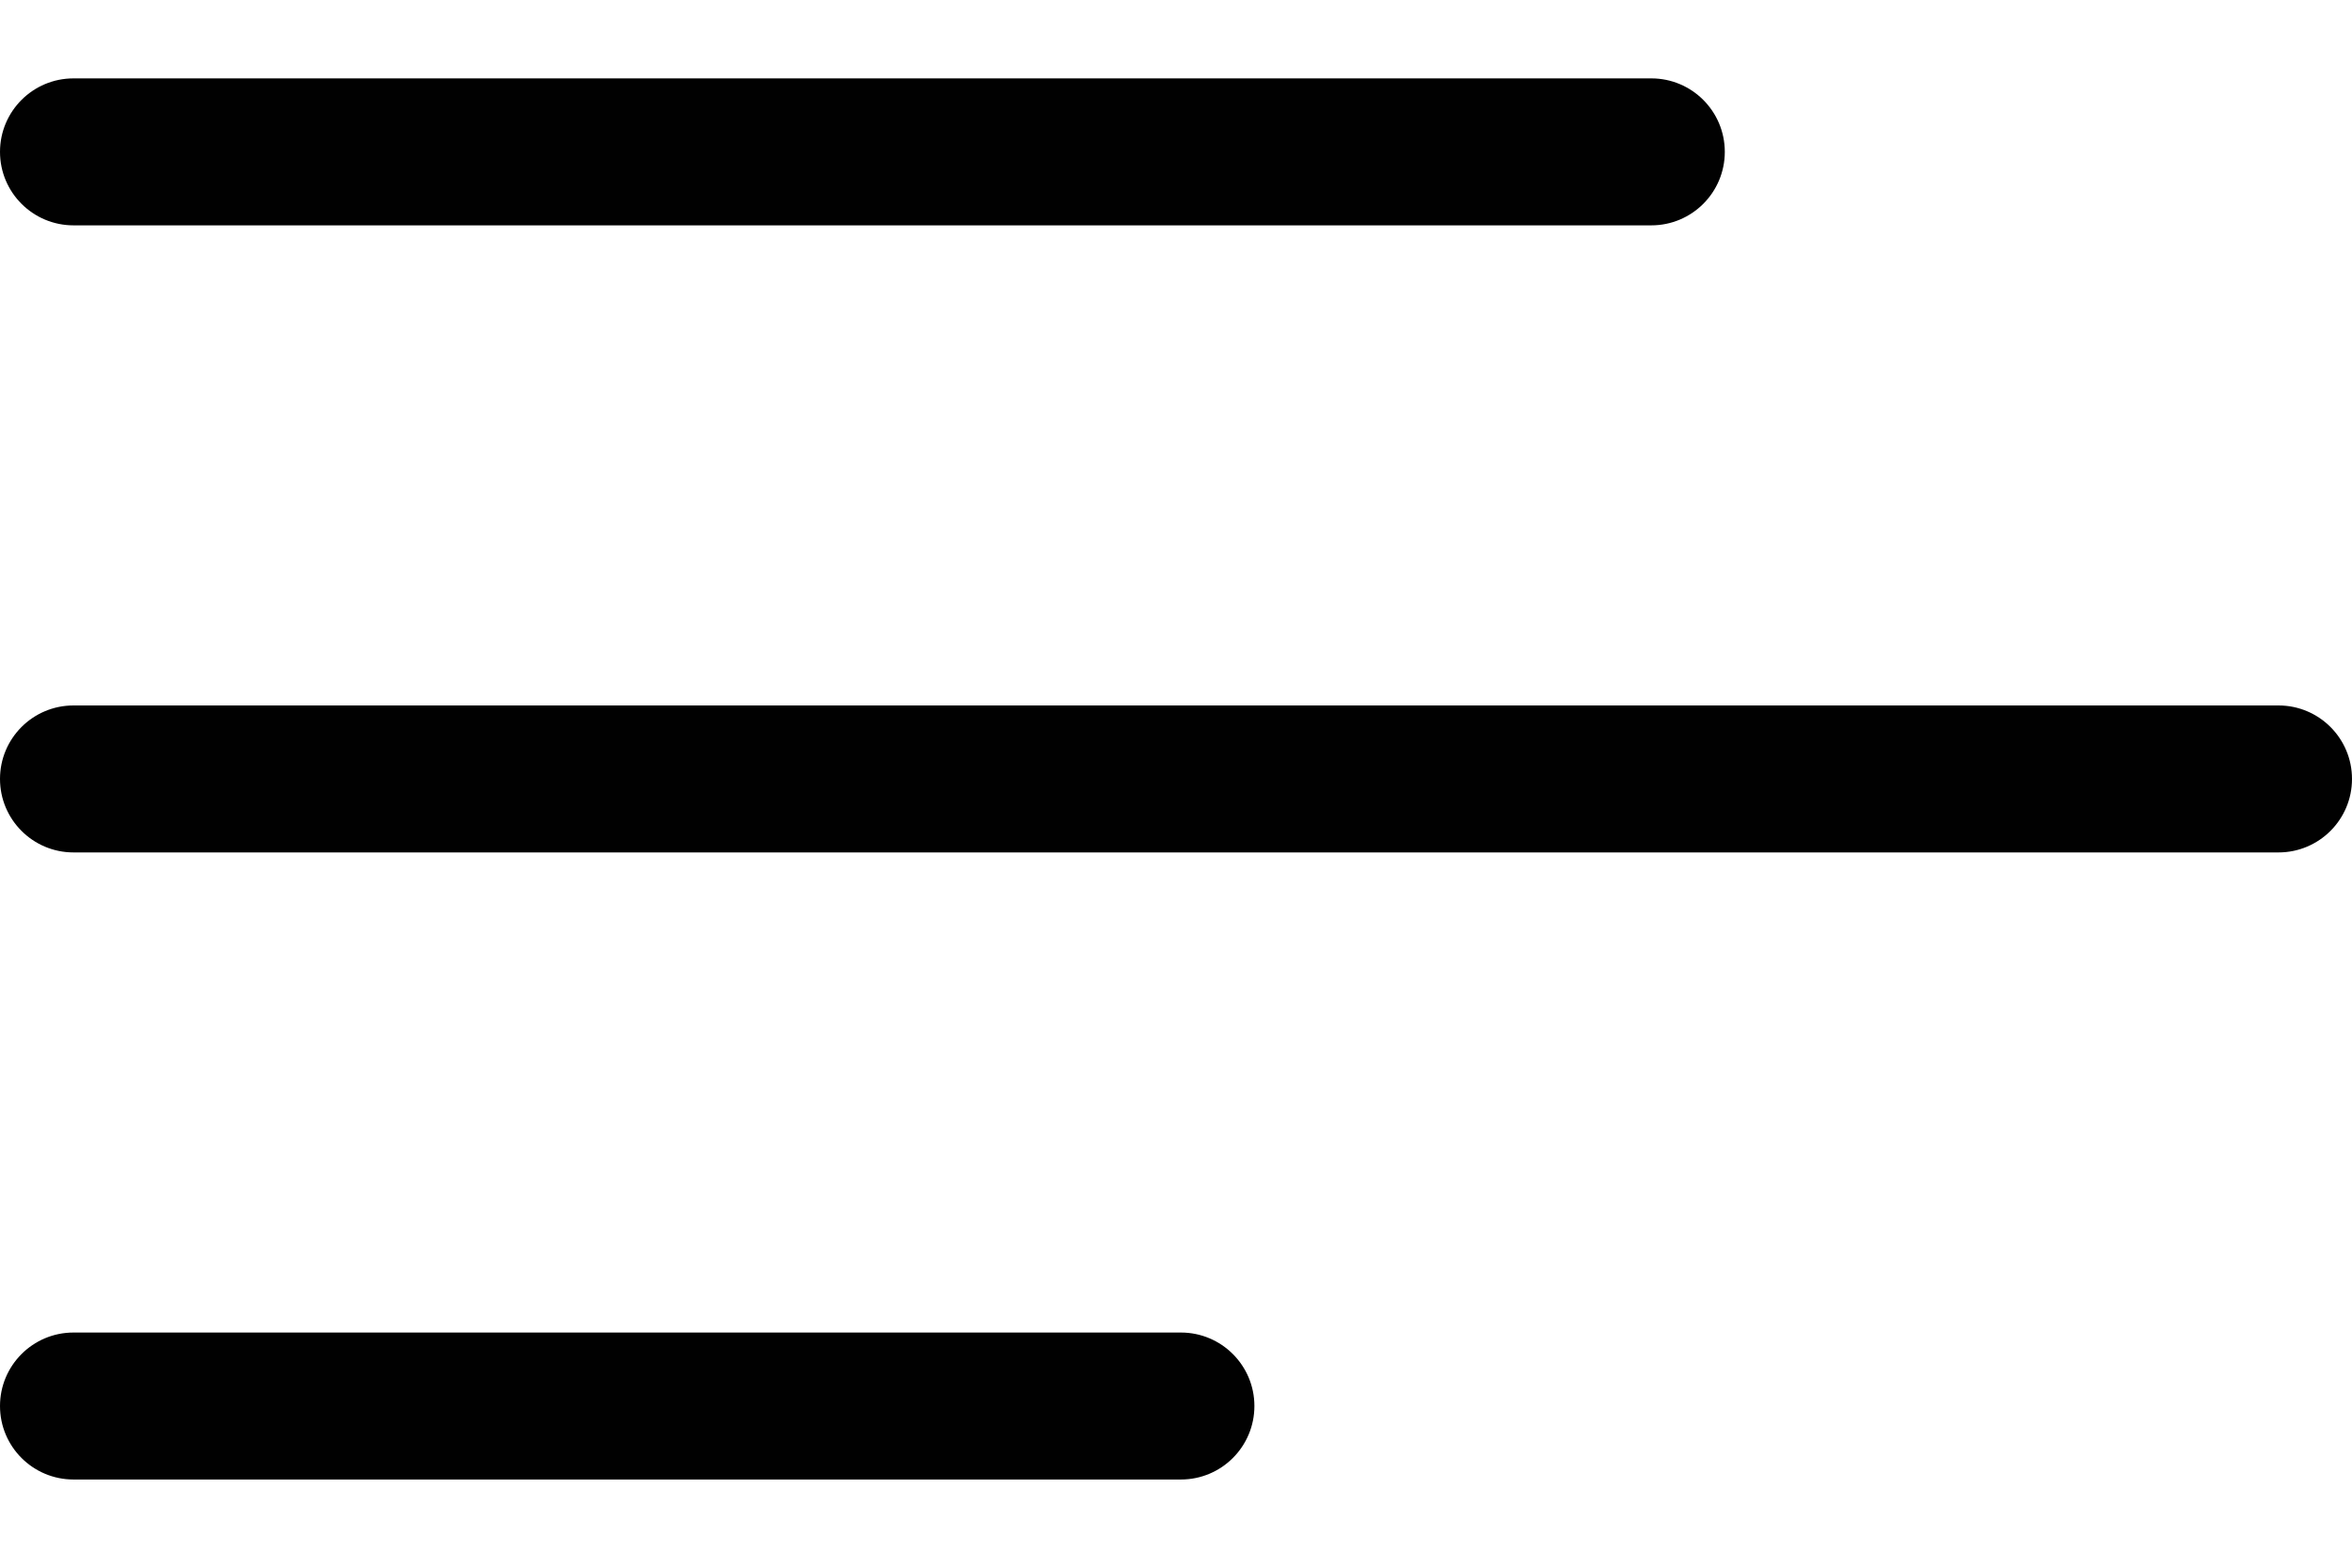
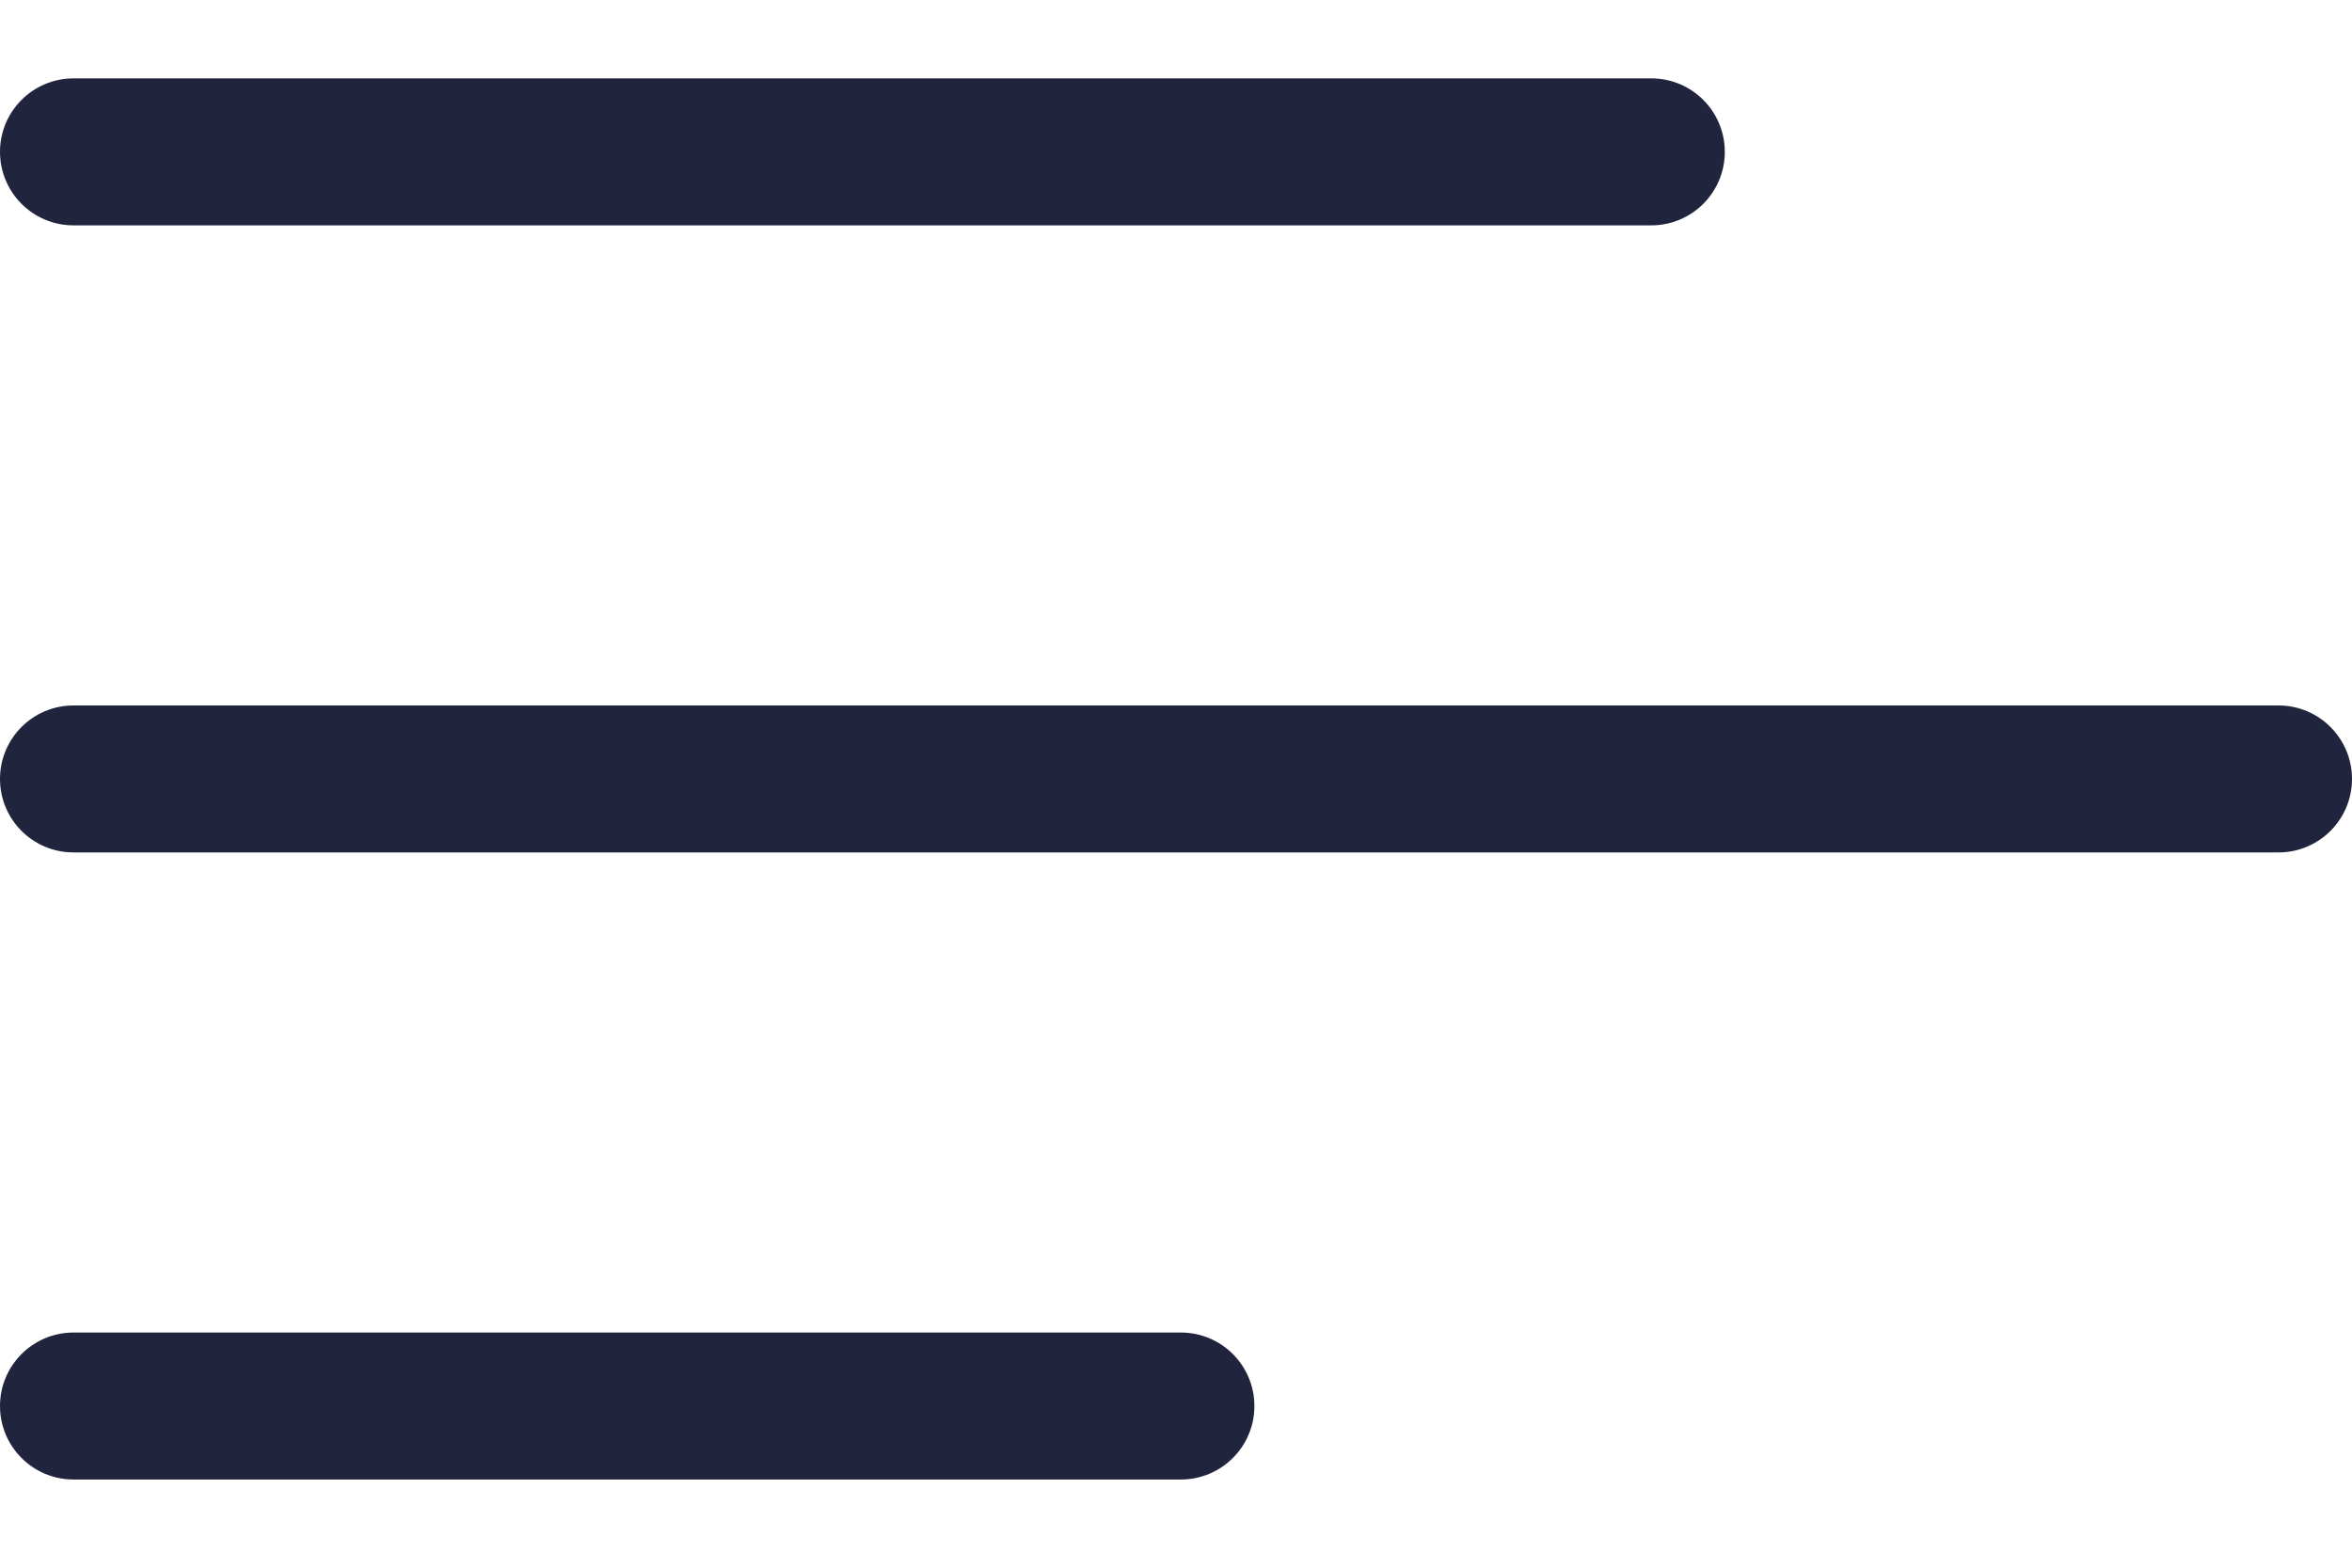
<svg xmlns="http://www.w3.org/2000/svg" width="24" height="16" viewBox="0 0 24 16" fill="none">
-   <rect y="7.2" width="24" height="1.5" rx="0.75" fill="#010101" />
-   <rect y="0.8" width="17.6" height="1.5" rx="0.75" fill="#010101" />
-   <rect y="13.6" width="12.8" height="1.5" rx="0.75" fill="#010101" />
+   <rect y="7.2" width="24" height="1.5" rx="0.75" fill="rgb(33, 36, 61)" />
+   <rect y="0.8" width="17.6" height="1.5" rx="0.75" fill="rgb(33, 36, 61)" />
+   <rect y="13.6" width="12.8" height="1.5" rx="0.75" fill="rgb(33, 36, 61)" />
</svg>
